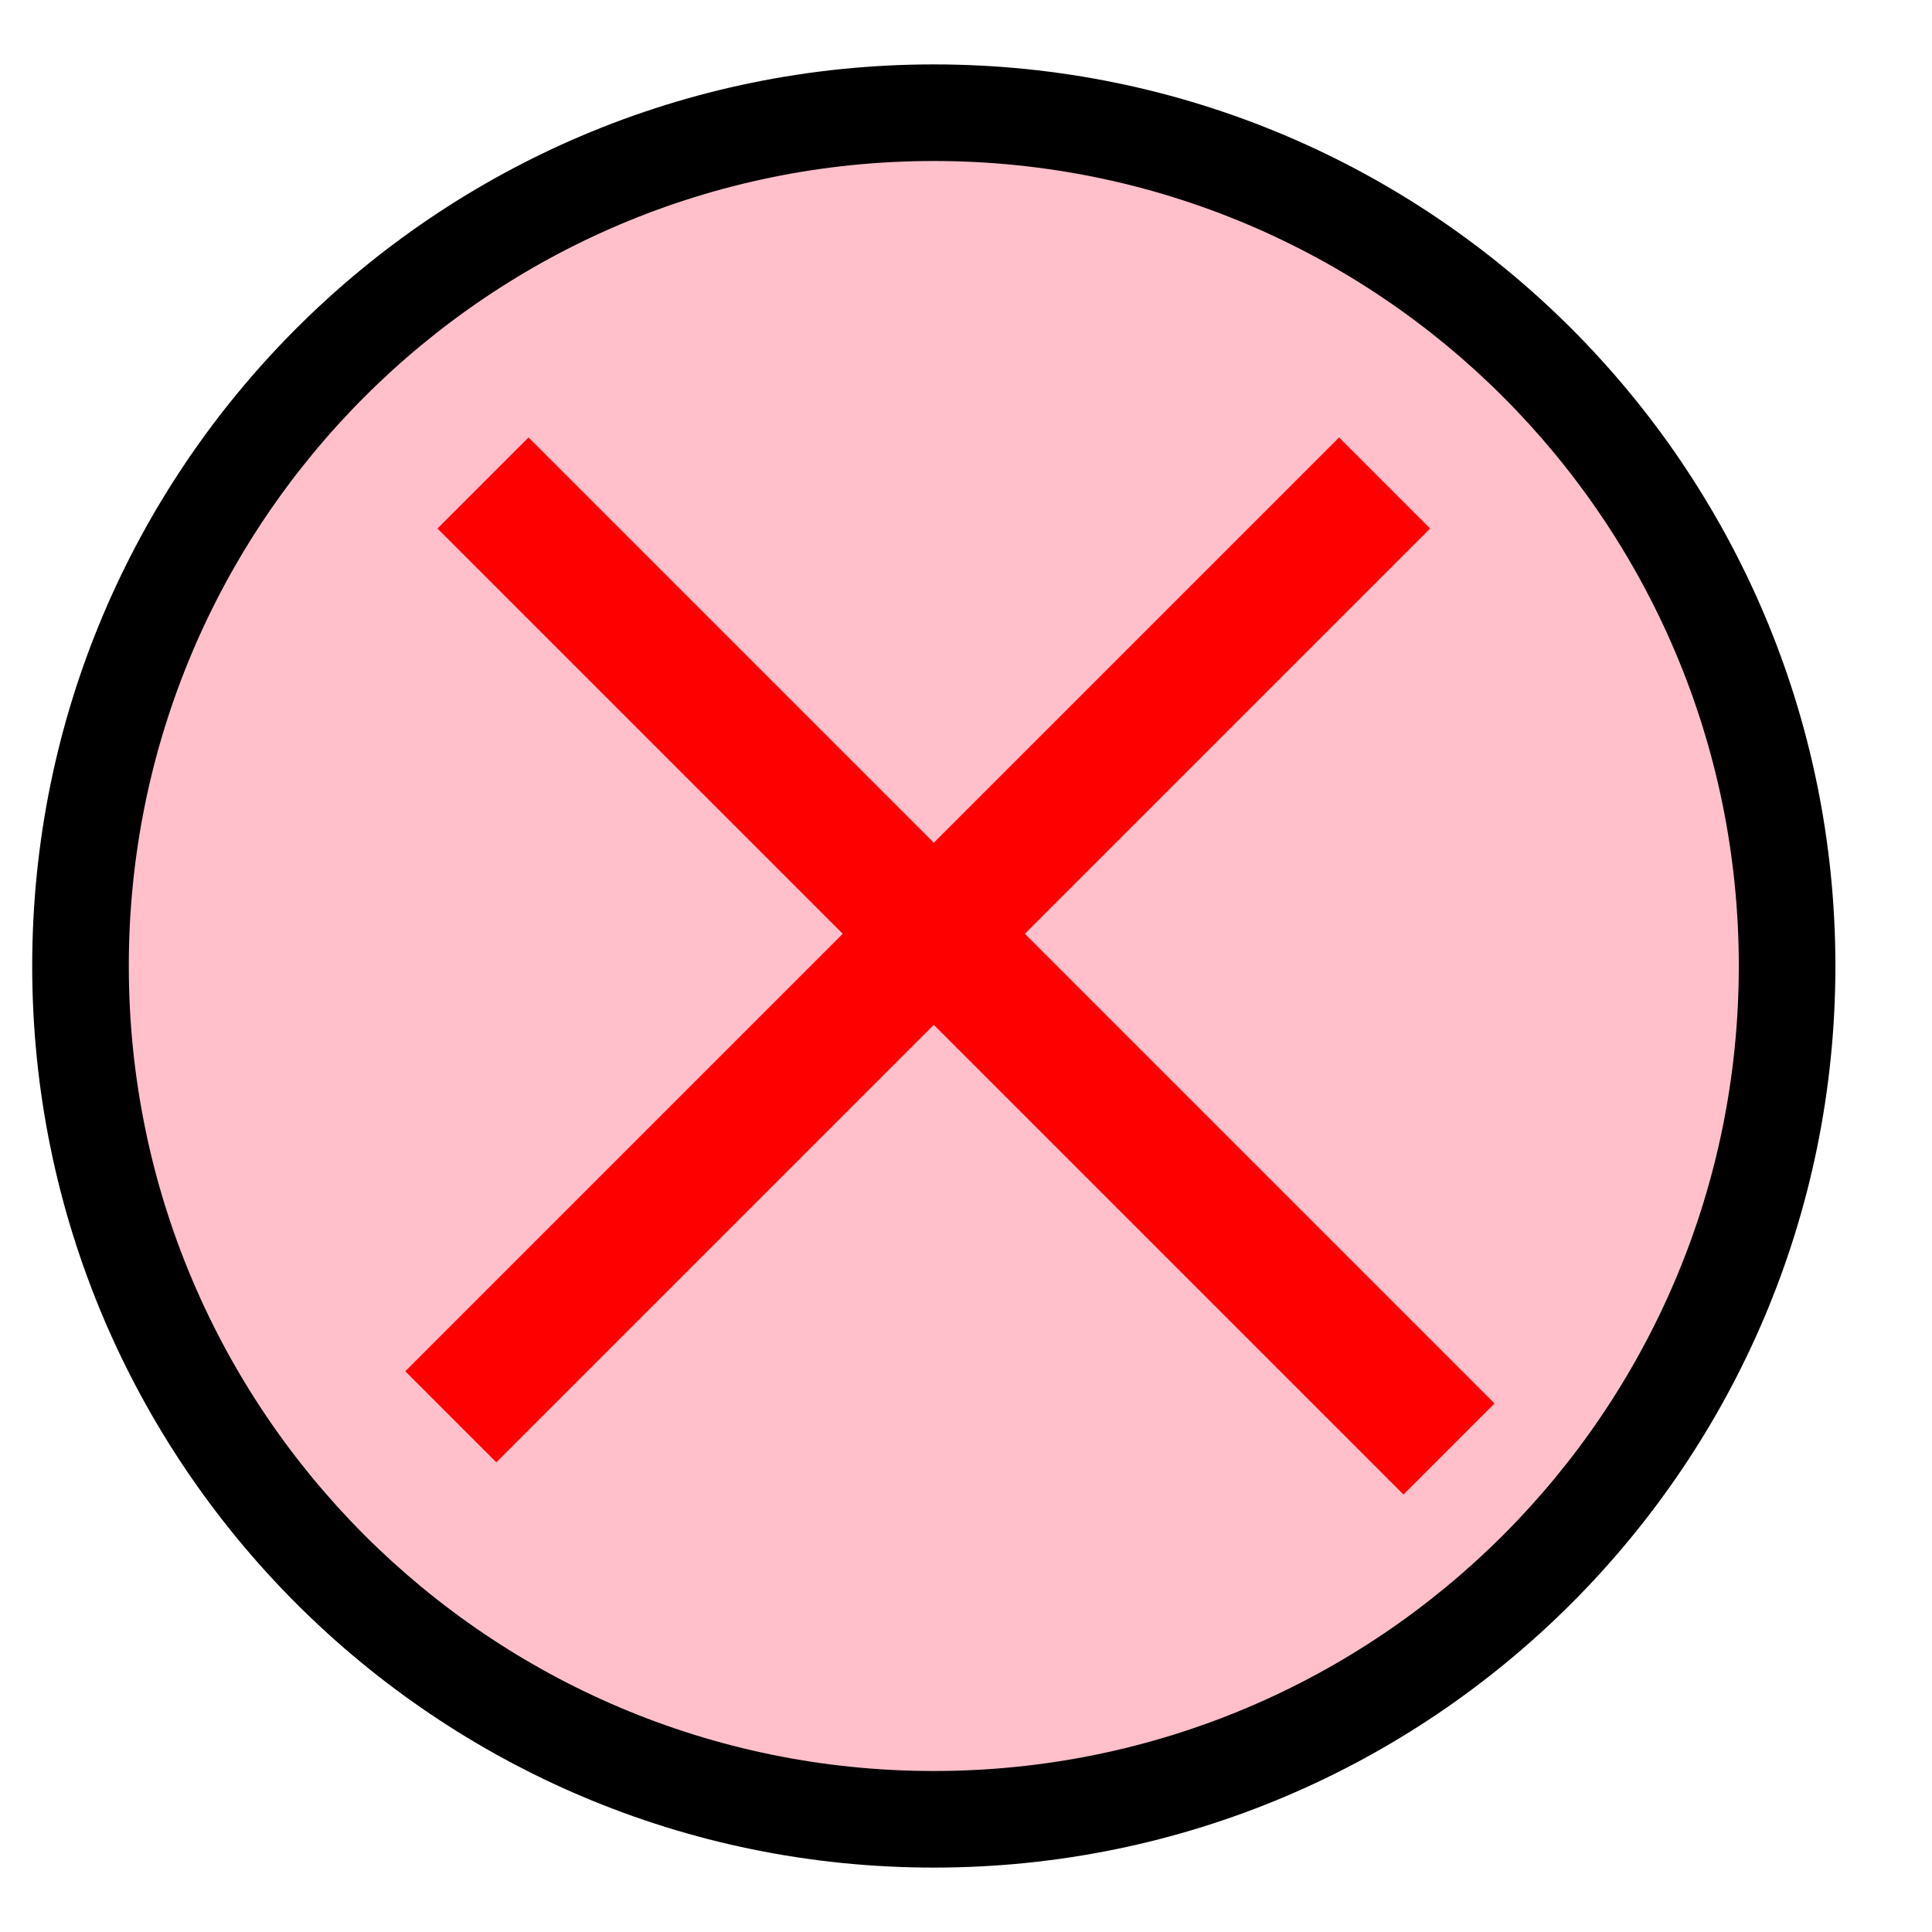
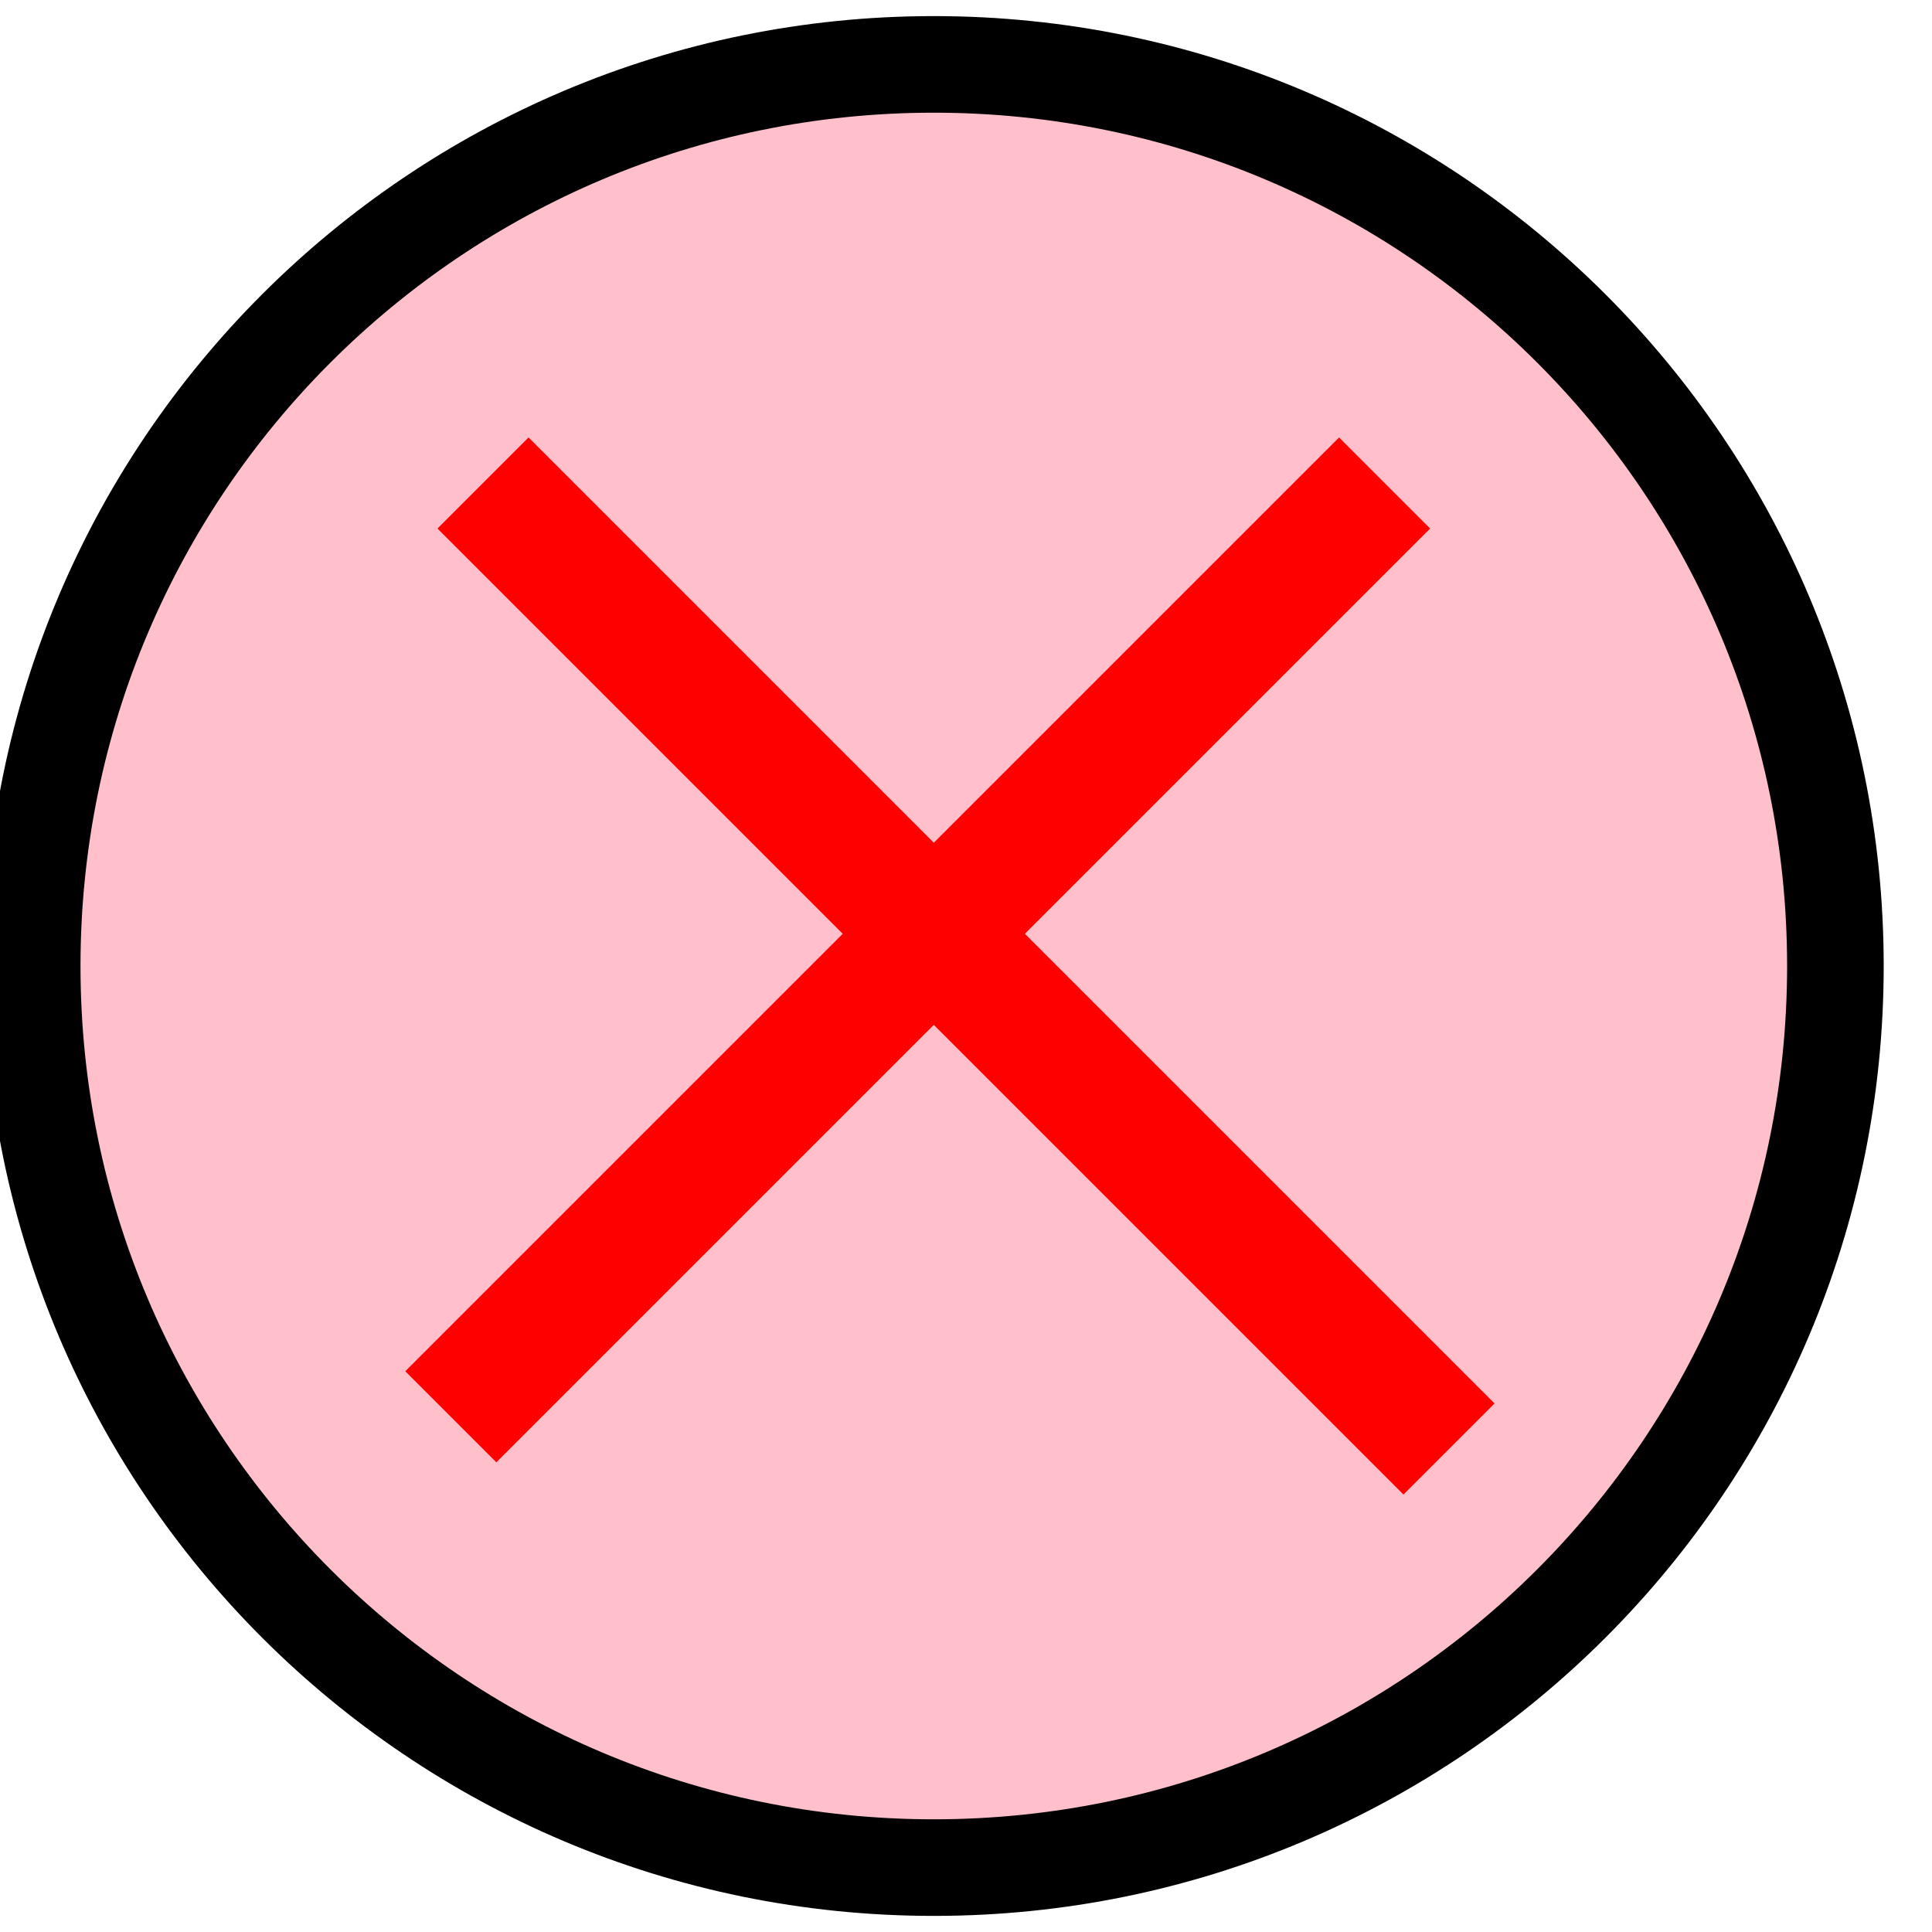
<svg xmlns="http://www.w3.org/2000/svg" viewBox="0 5 60 60">
  <g>
-     <circle fill="black" stroke-width="3" color="white" cx="29" cy="35" r="28" />
-     <circle fill="pink" stroke-width="3" color="white" cx="29" cy="35" r="25" />
+     <circle fill="pink" stroke-width="3" stroke="black" cx="29" cy="35" r="28" />
    <path d="M 15 20 l 30 30 M 43 20 l -29 29" style="stroke:red;stroke-width:4" fill="none" />
  </g>
</svg>
